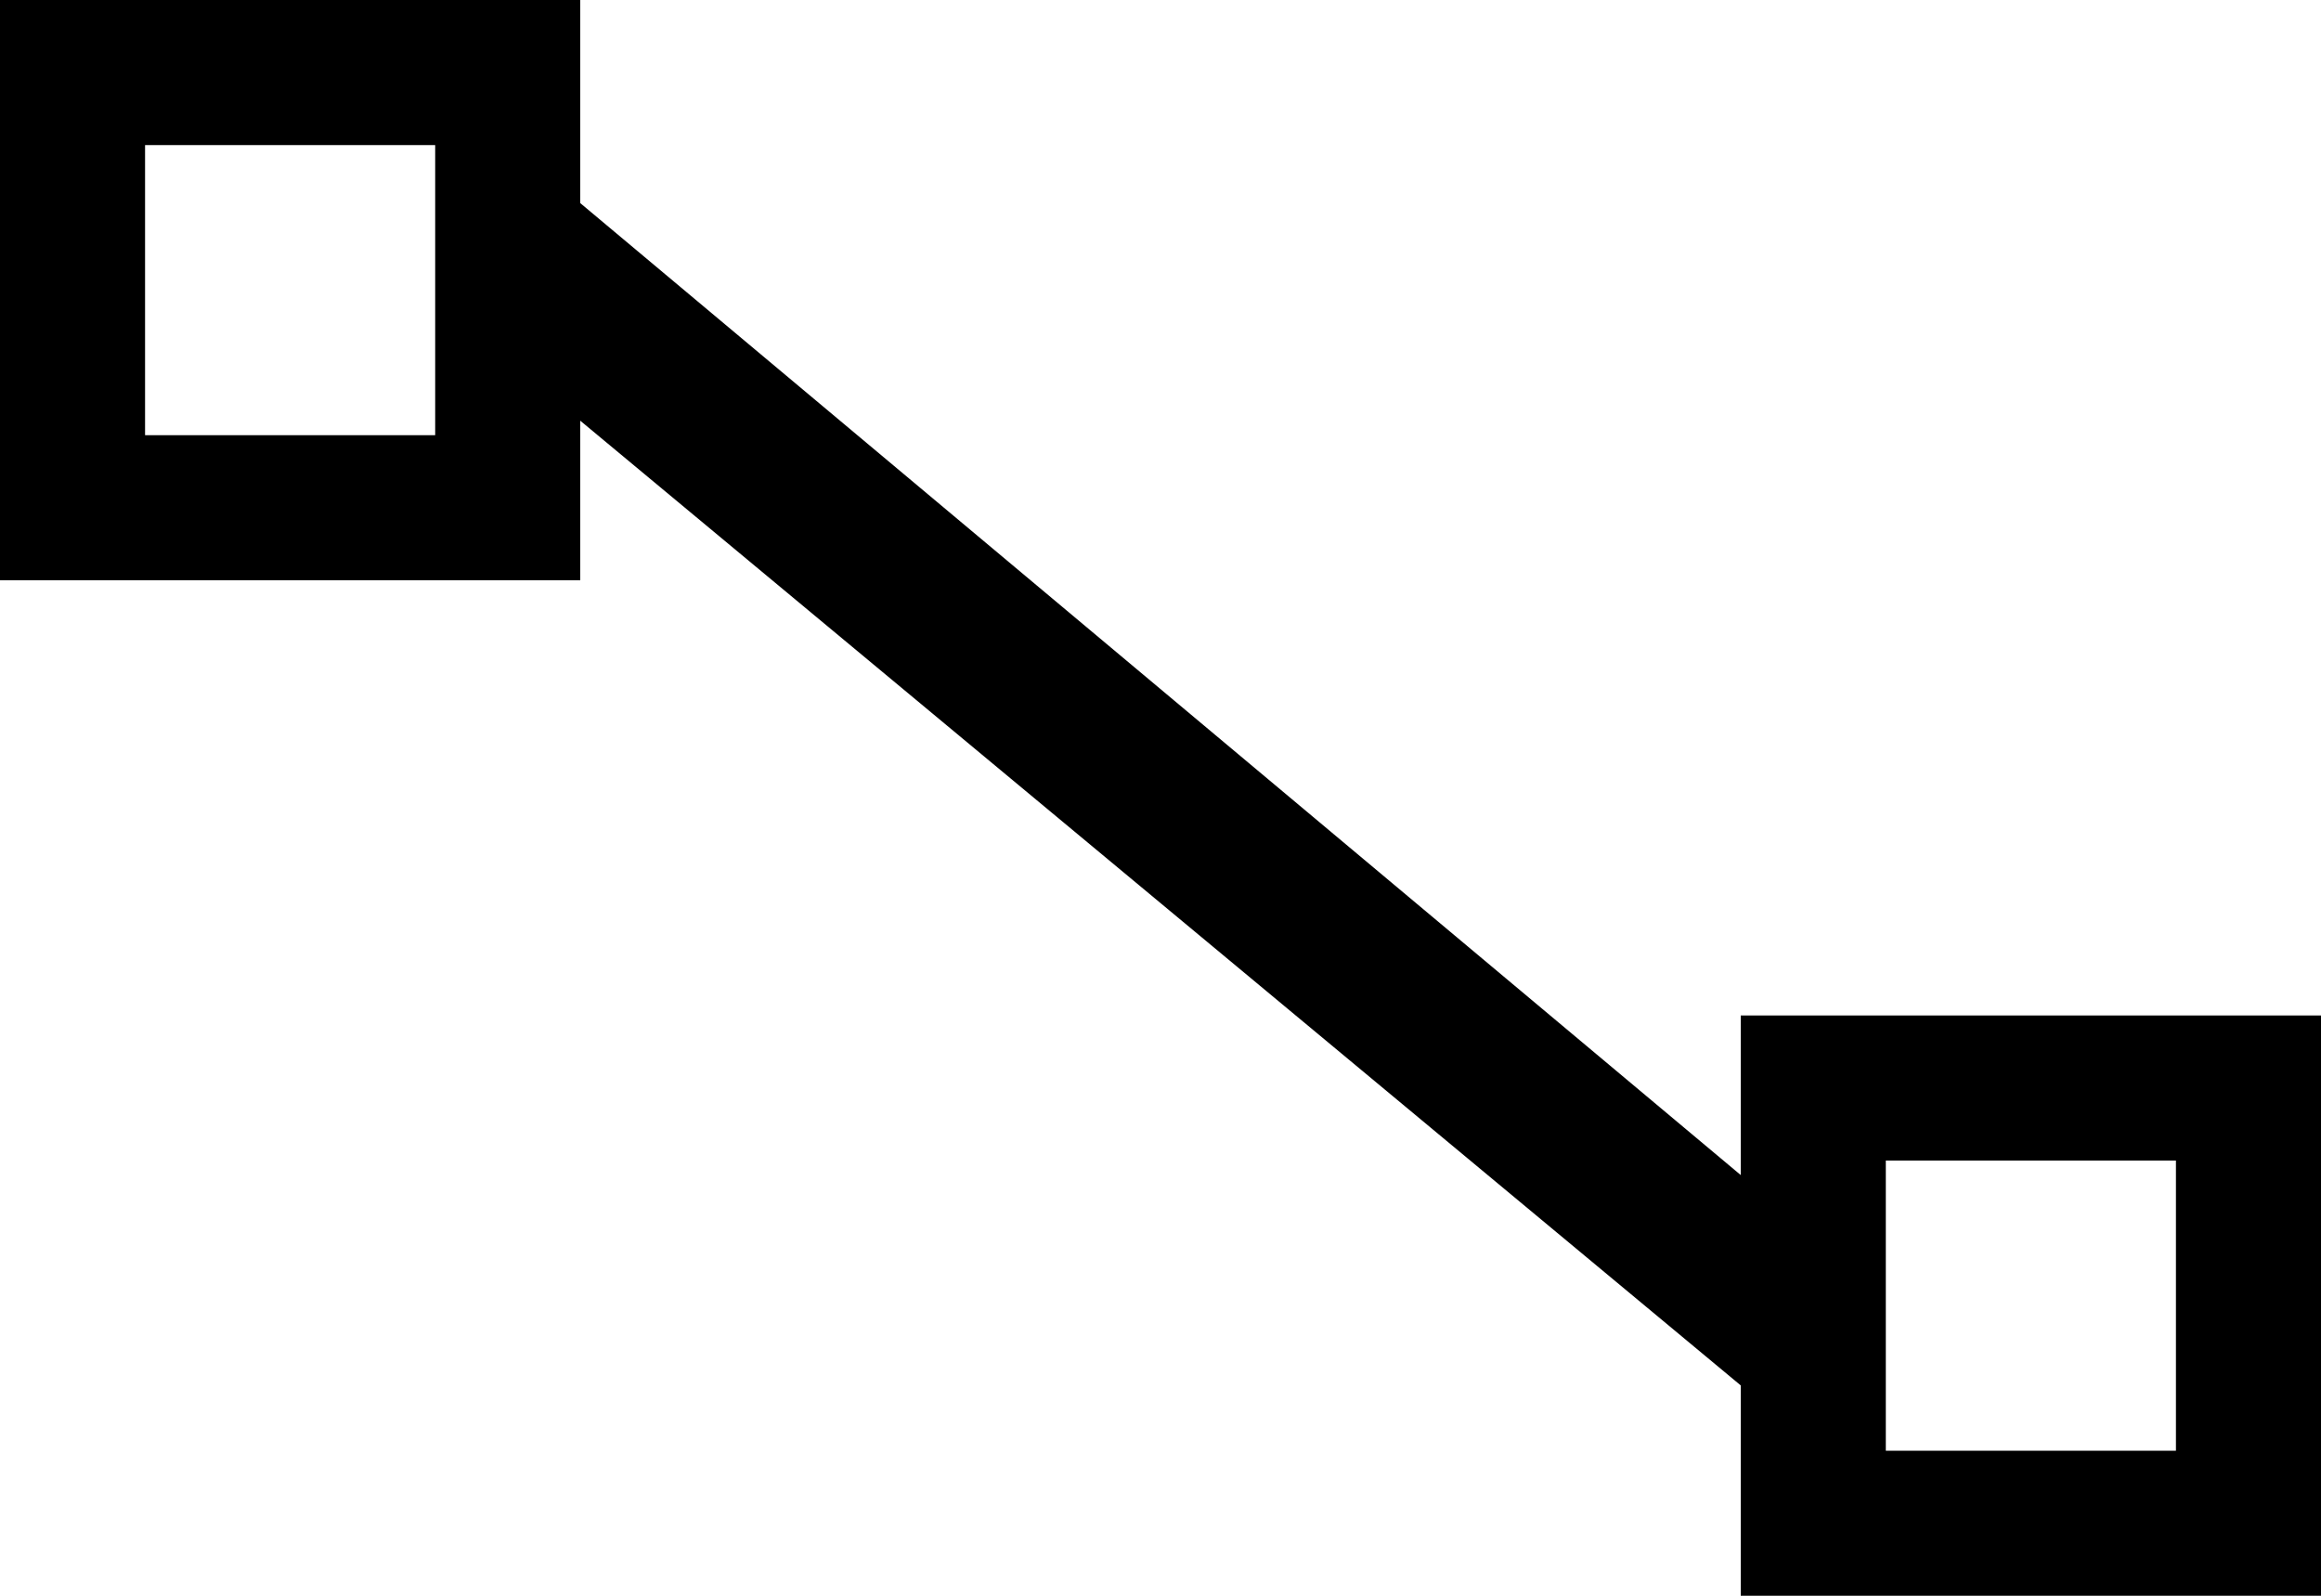
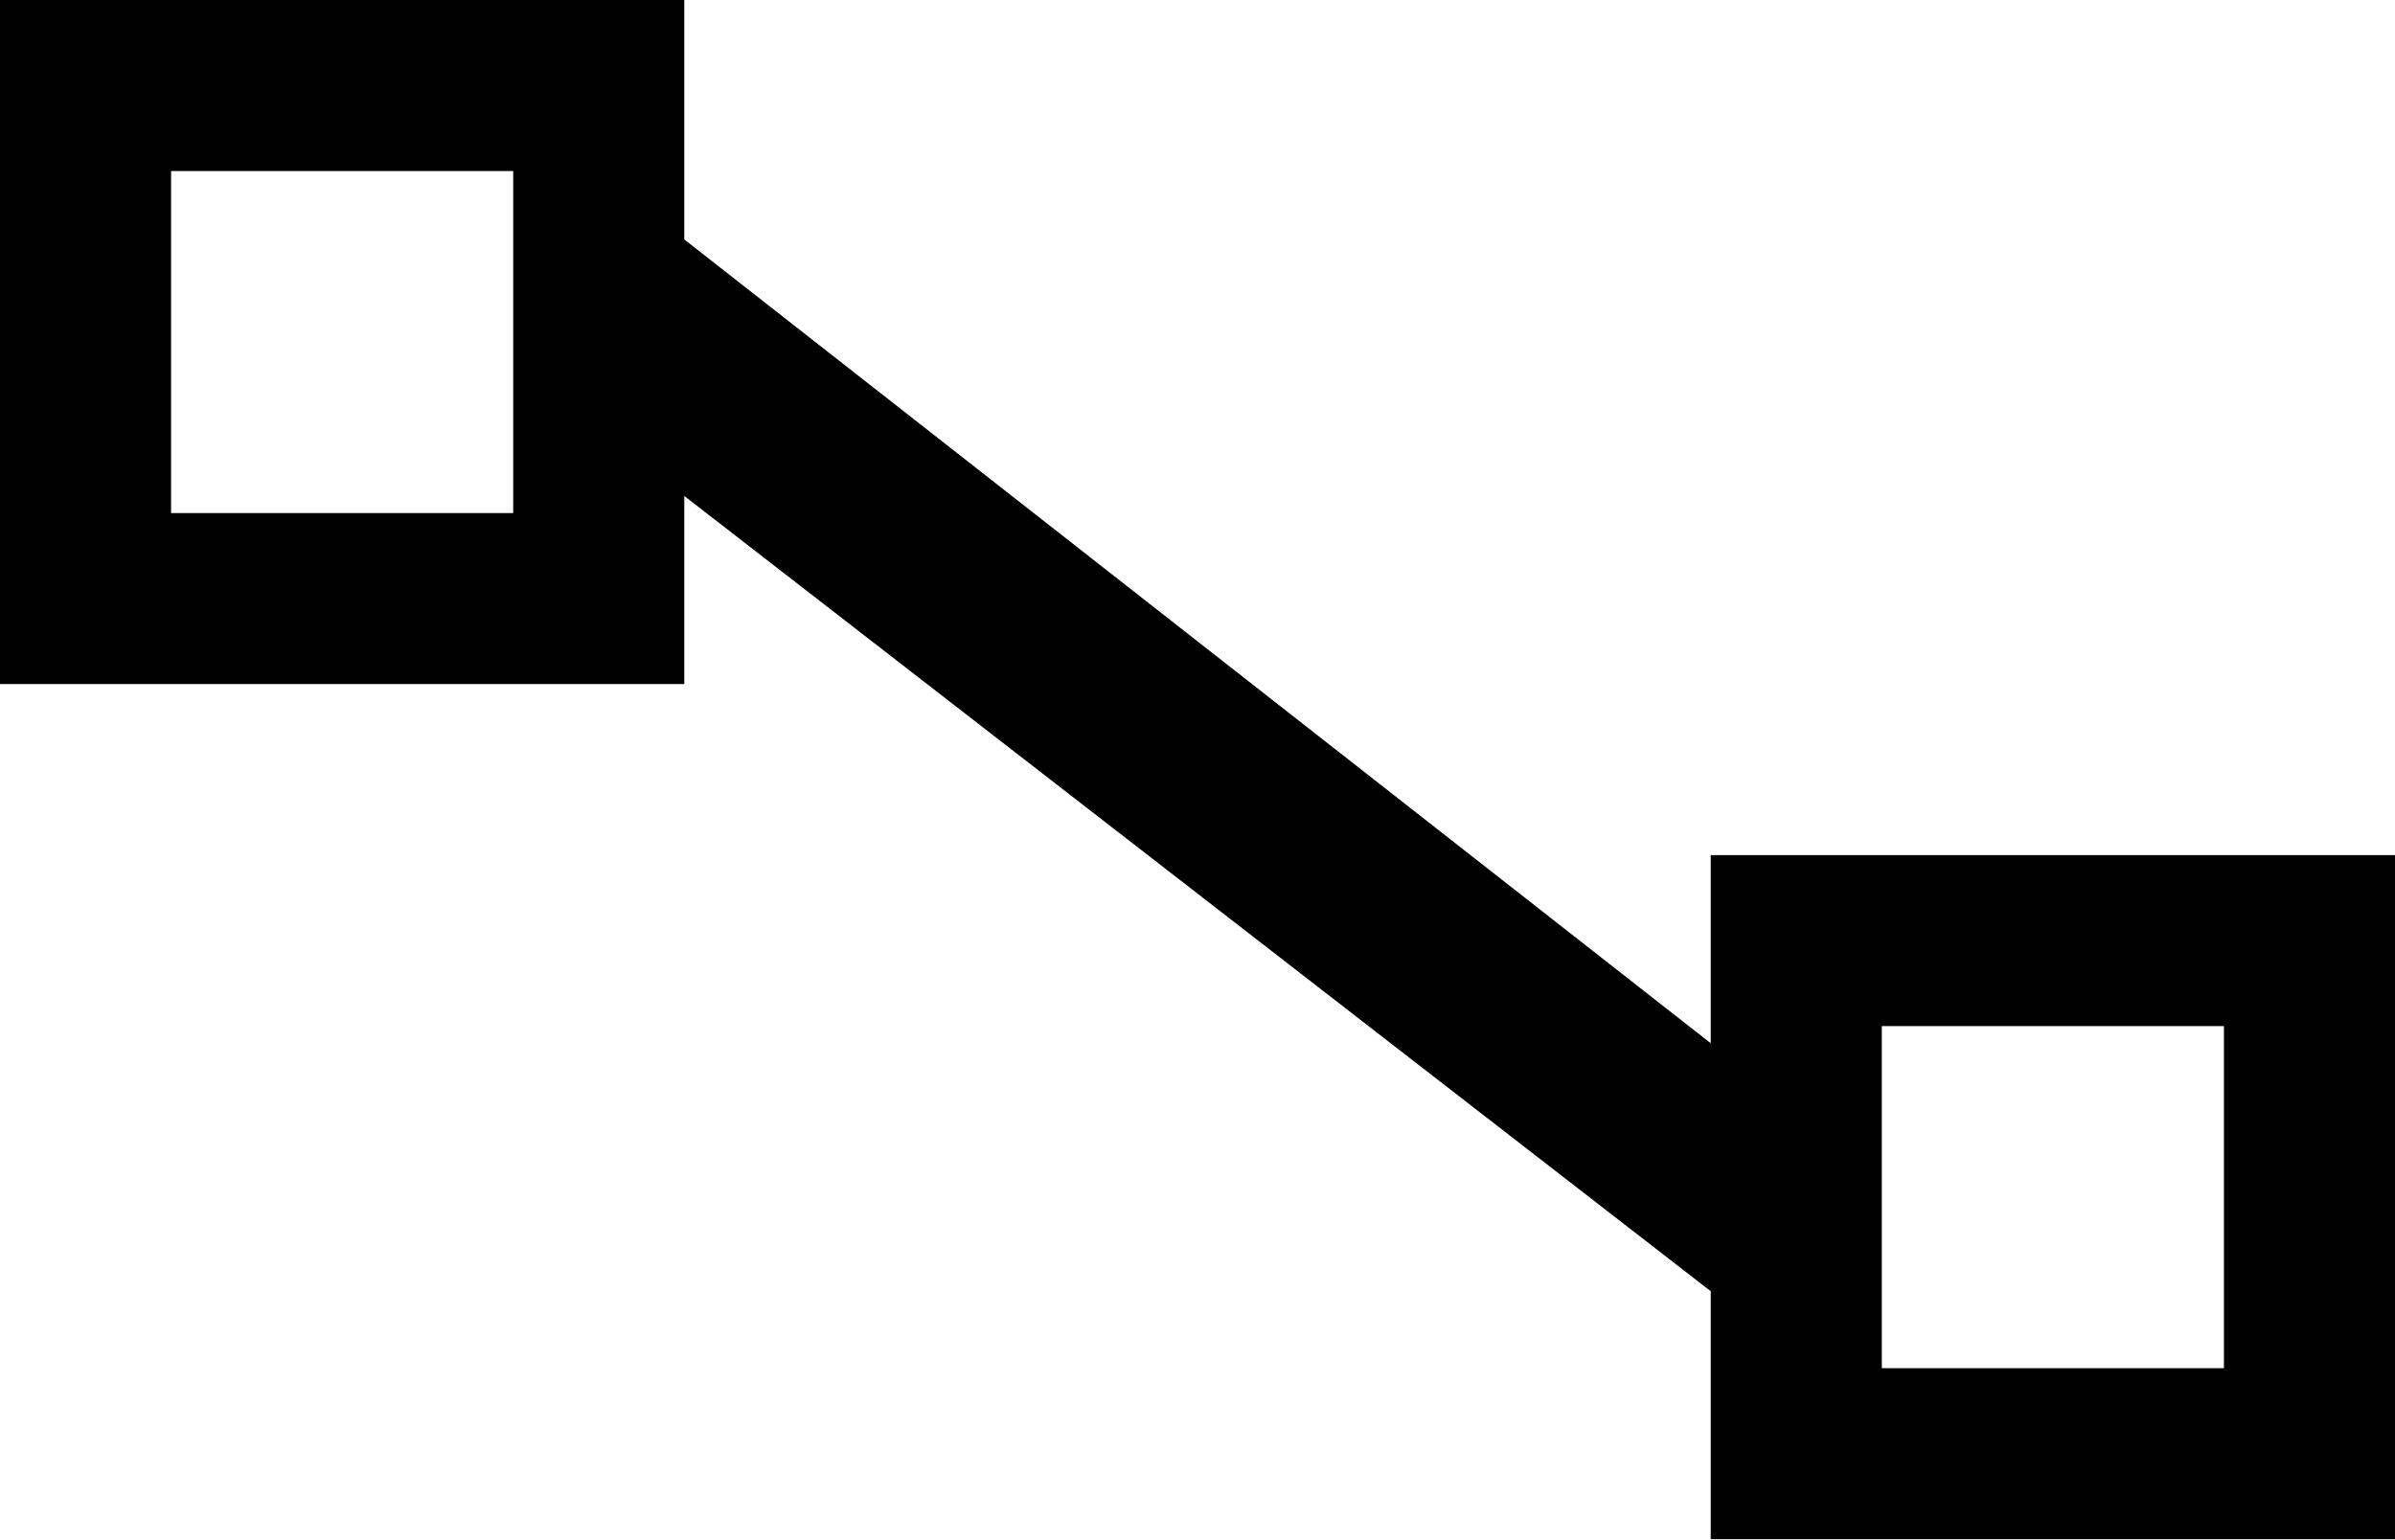
- <svg xmlns="http://www.w3.org/2000/svg" version="1.1" x="0px" y="0px" viewBox="0 0 32 22" style="enable-background:new 0 0 32 22;" xml:space="preserve">
-   <path d="M24,14v2.2L8,2.8V0H0v8h8V5.8l16,13.3V22h8v-8H24z M6,6H2V2h4V6z M30,20h-4v-4h4V20z" fill="currentColor" />
+ <svg xmlns="http://www.w3.org/2000/svg" version="1.1" id="Слой_1" x="0px" y="0px" viewBox="0 0 28 18" style="enable-background:new 0 0 28 18;" xml:space="preserve">
+   <path d="M20,10v2.2L8,2.8V0H0v8h8V5.8l12,9.3V18h8v-8H20z M6,6H2V2h4V6z M26,16h-4v-4h4V16z" fill="currentColor" />
</svg>
